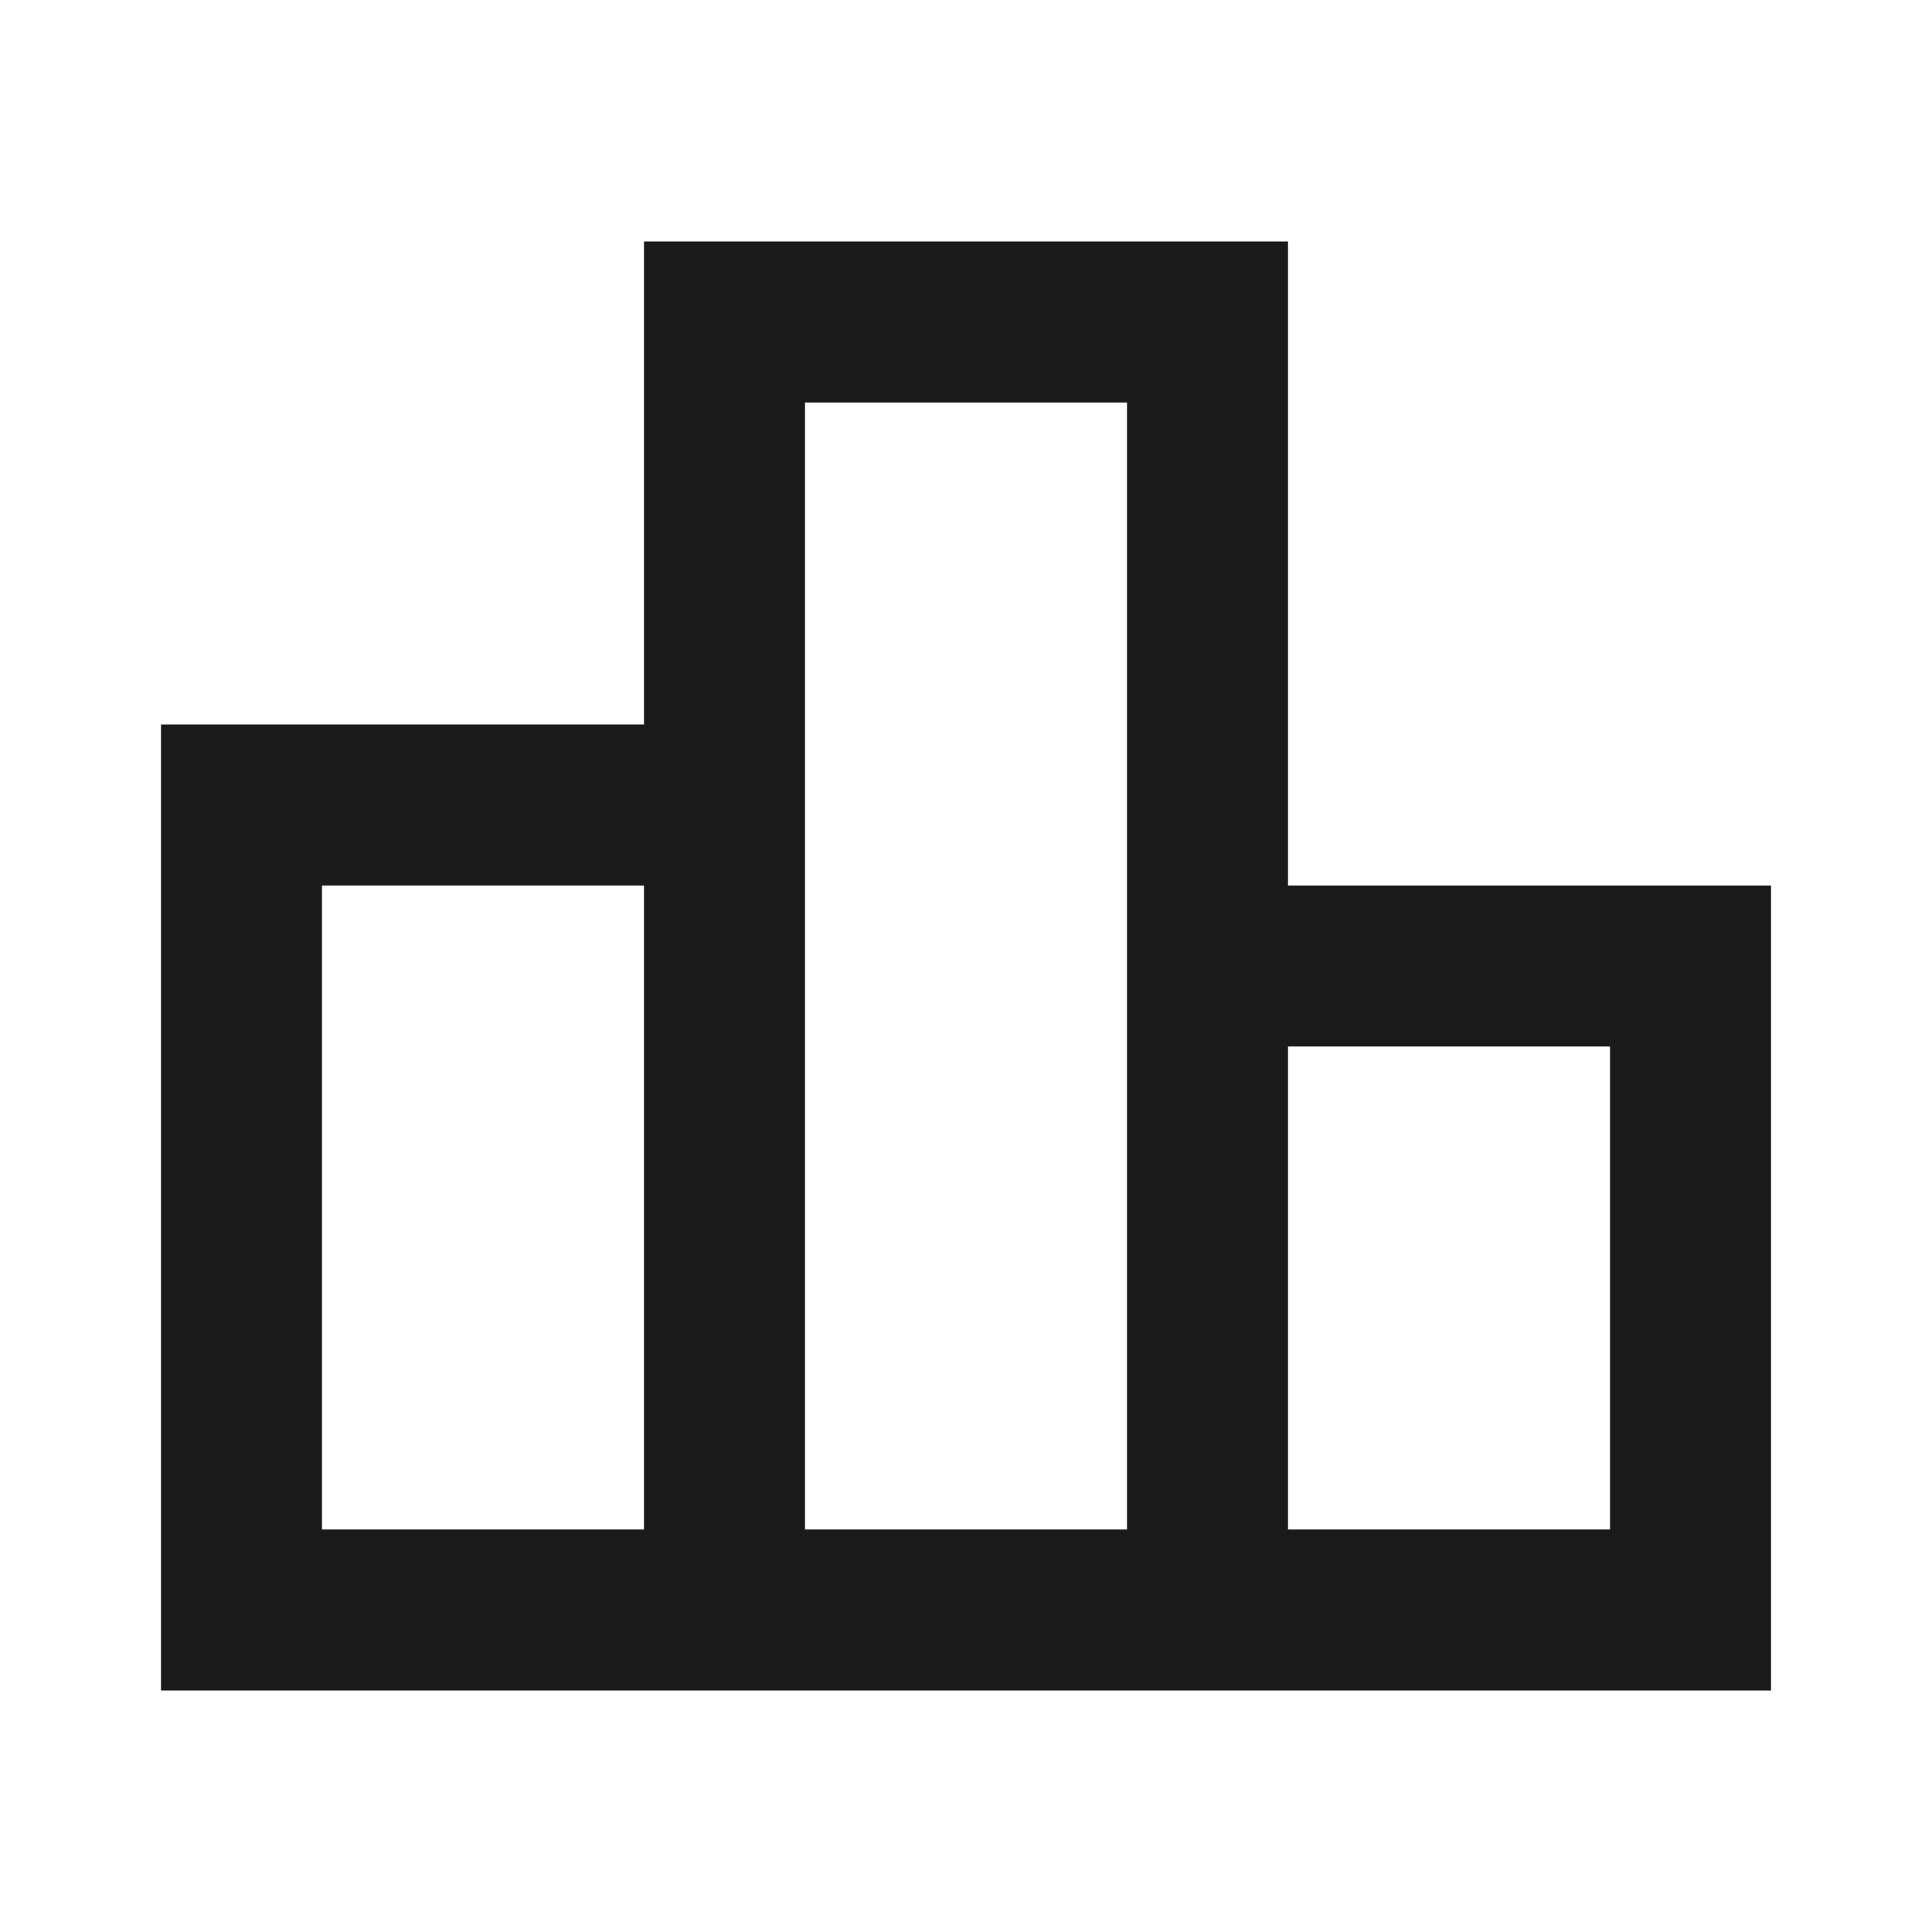
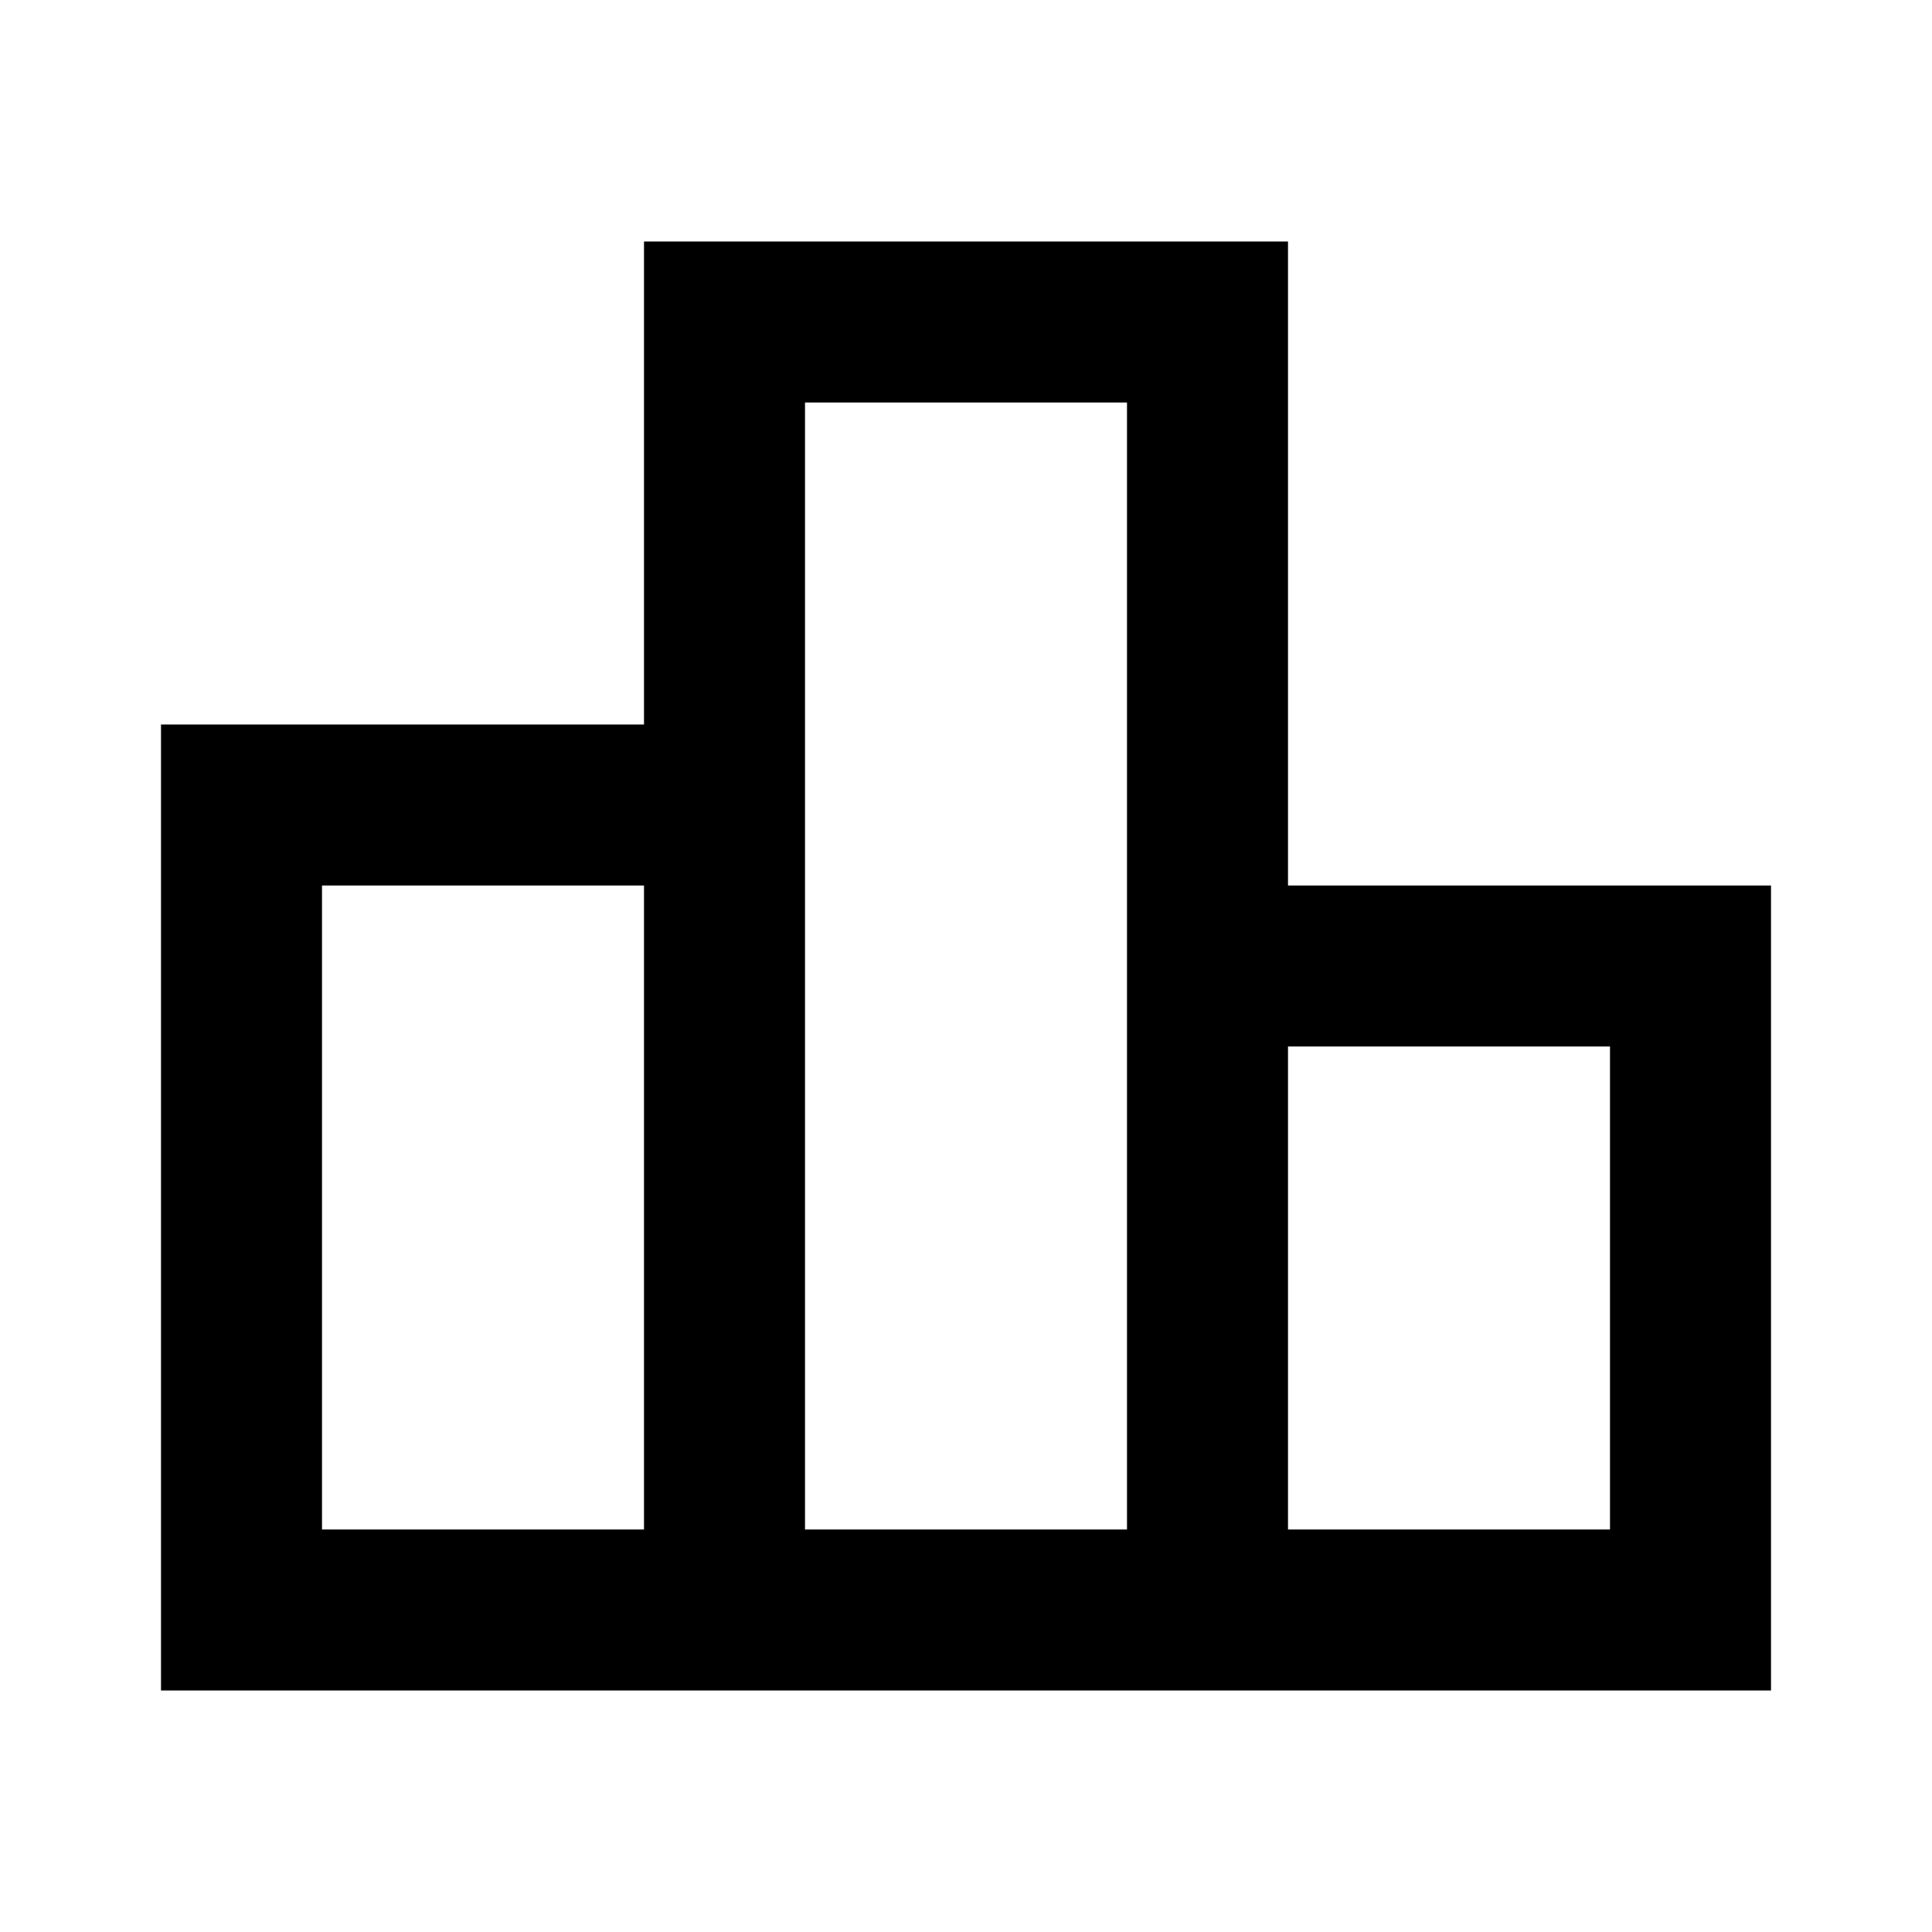
- <svg xmlns="http://www.w3.org/2000/svg" enable-background="new 0 0 24 24" height="48px" viewBox="0 0 24 24" width="48px" fill="#1a1a1a">
+ <svg xmlns="http://www.w3.org/2000/svg" enable-background="new 0 0 24 24" height="48px" viewBox="0 0 24 24" width="48px" fill="#000">
  <rect fill="none" height="24" width="24" />
  <g>
    <path d="M16,11V3H8v6H2v12h20V11H16z M10,5h4v14h-4V5z M4,11h4v8H4V11z M20,19h-4v-6h4V19z" />
  </g>
</svg>
